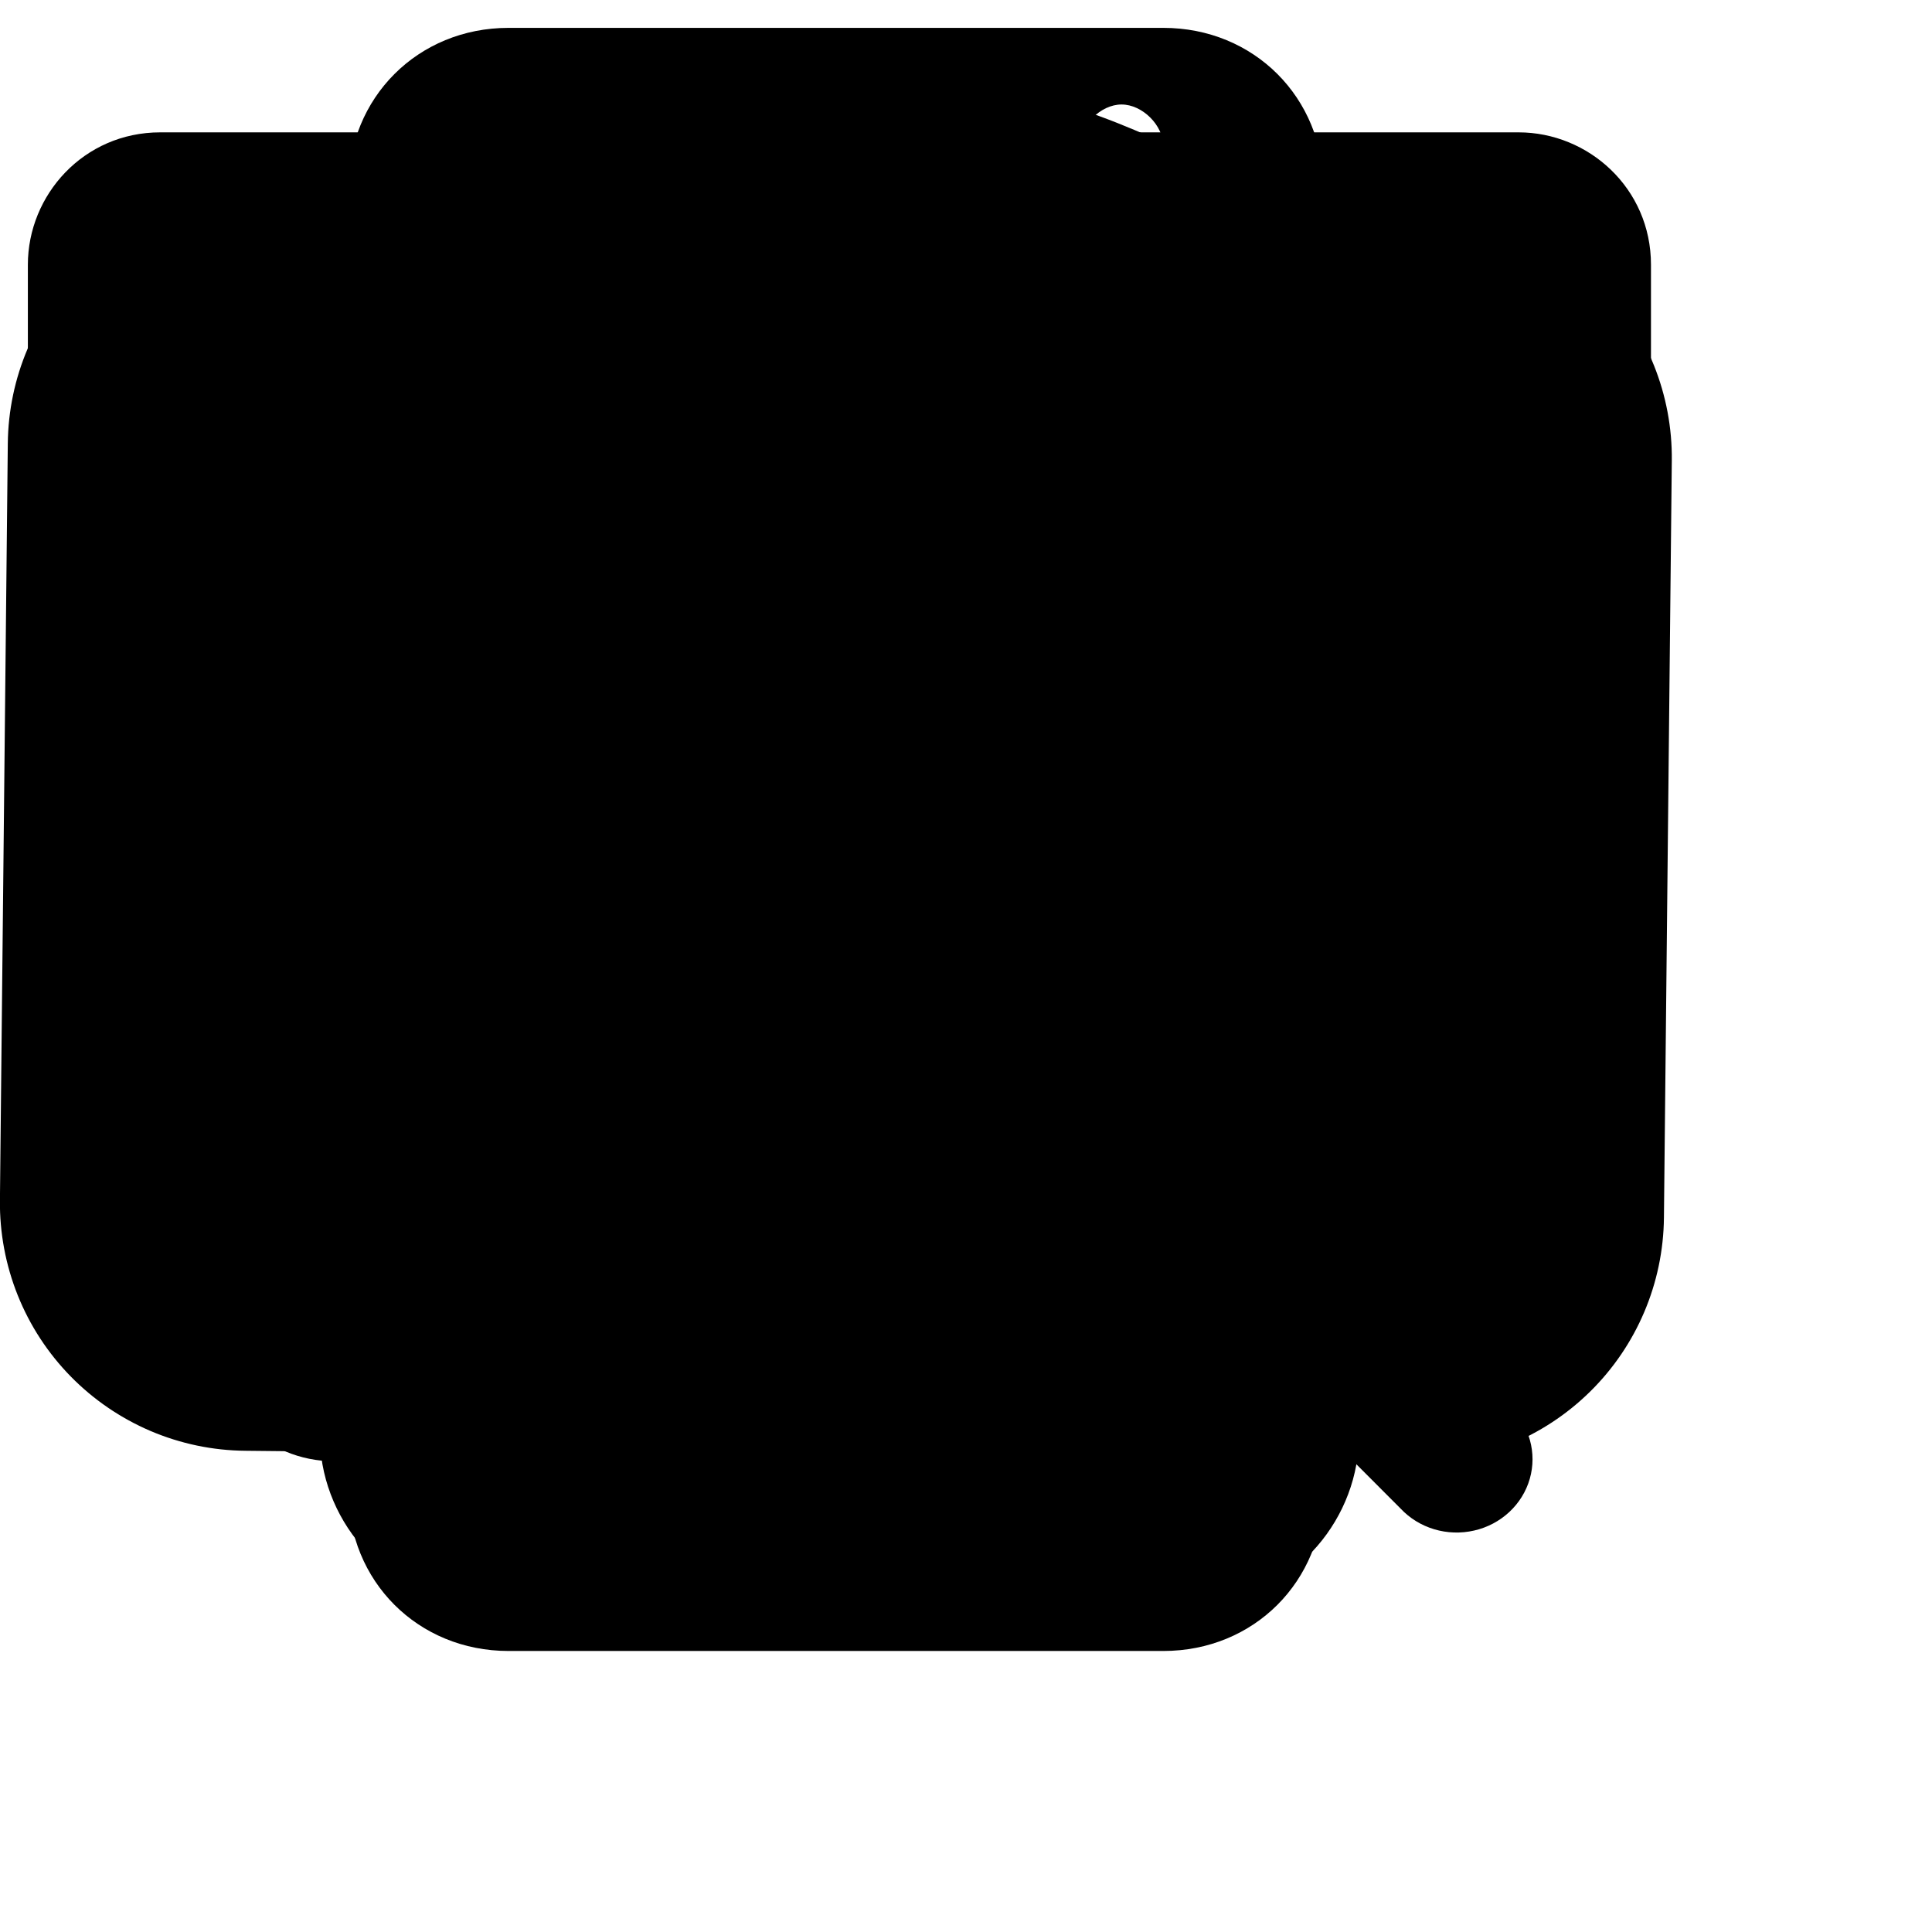
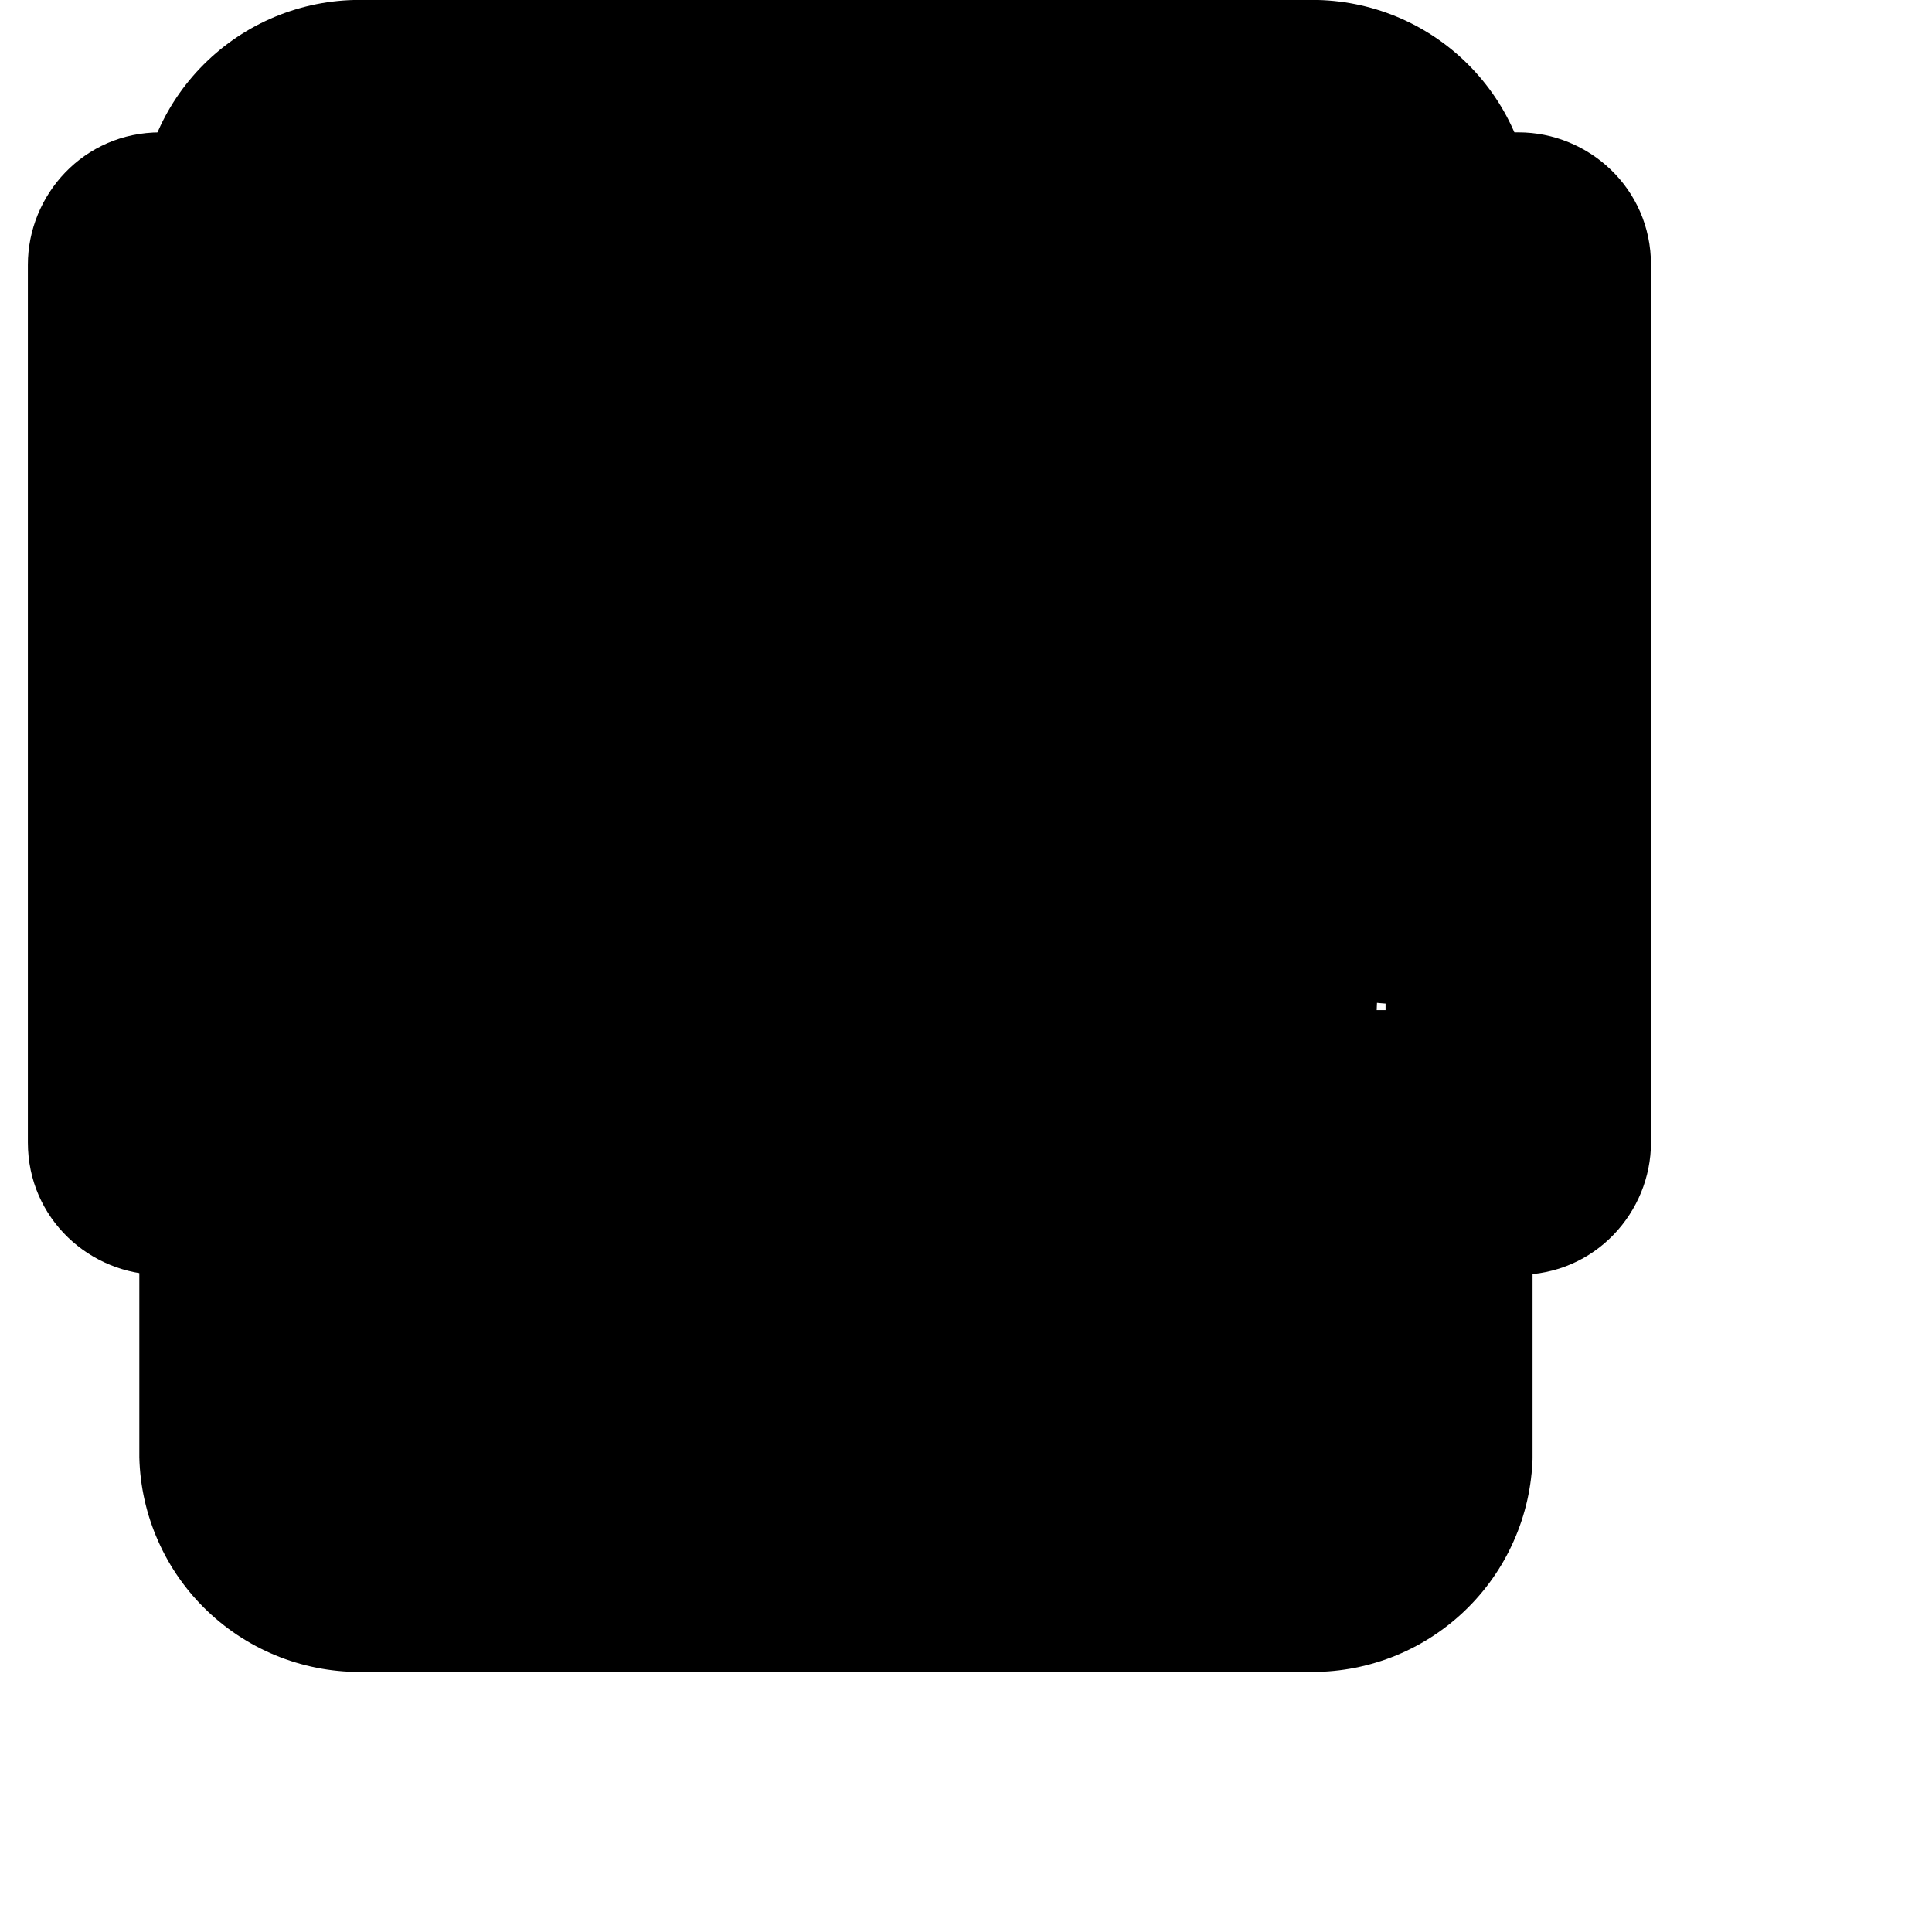
<svg xmlns="http://www.w3.org/2000/svg" version="1.1" id="Layer_1" x="0px" y="0px" style="enable-background:new 0 0 24 24;" xml:space="preserve">
  <g id="close">
    <path d="M20.3,3.8c-1-1-2.5-1-3.5,0L12,8.6L7.2,3.8c-1-1-2.5-1-3.5,0s-1,2.5,0,3.4L8.5,12l-4.8,4.8c-1,1-1,2.5,0,3.4   c1,1,2.5,1,3.5,0l4.8-4.8l4.8,4.8c1,1,2.5,1,3.5,0c1-1,1-2.5,0-3.4L15.5,12l4.8-4.8C21.3,6.2,21.3,4.7,20.3,3.8z" />
  </g>
  <g id="add">
    <path d="M13.3,6.7c0-0.7-0.6-1.3-1.3-1.3S10.7,6,10.7,6.7v4h-4c-0.7,0-1.3,0.6-1.3,1.3s0.6,1.3,1.3,1.3h4v4c0,0.7,0.6,1.3,1.3,1.3   s1.3-0.6,1.3-1.3v-4h4c0.7,0,1.3-0.6,1.3-1.3s-0.6-1.3-1.3-1.3h-4C13.3,10.7,13.3,6.7,13.3,6.7z" />
  </g>
  <g id="delete">
    <path d="M20.4,4.5C20.1,4.2,19.6,4,19,4h-3.5V2.6c-0.1-0.9-0.8-1.5-1.6-1.6h-3.6c-1,0.1-1.7,0.7-1.7,1.6V4H5C3.9,4,3,4.9,3,6v1.1     c0,0.3,0.3,0.6,0.6,0.6h16.8c0.3,0,0.6-0.3,0.6-0.6V5.9C21,5.4,20.8,4.9,20.4,4.5z M14.4,4H9.6V3.2c0.1-0.6,0.7-1.1,1.3-1h2.2     c0.6-0.1,1.2,0.4,1.3,1V4z" />
    <path d="M19.8,8.7H4.1H4v0.1l0.6,12C4.7,22,5.7,23,6.9,23h10.3c1.2,0,2.2-1,2.3-2.2l0.5-12V8.7C19.9,8.7,19.8,8.7,19.8,8.7z      M9.2,11.2v8.1c0,0.3-0.1,0.6-0.3,0.7c-0.2,0.2-0.5,0.2-0.8,0c-0.2-0.2-0.4-0.4-0.3-0.7v-8.1c0-0.3,0.1-0.6,0.3-0.7     c0.2-0.2,0.5-0.2,0.8,0C9.1,10.7,9.3,10.9,9.2,11.2z M12.3,20c-0.2,0.2-0.5,0.2-0.8,0c-0.2-0.1-0.3-0.4-0.3-0.7v-8.1     c-0.1-0.3,0.1-0.5,0.3-0.7c0.3-0.2,0.6-0.2,0.8,0c0.2,0.1,0.3,0.4,0.3,0.7v8.1C12.7,19.6,12.5,19.8,12.3,20z M16.1,19.3     c0,0.3-0.1,0.6-0.3,0.7c-0.2,0.2-0.5,0.2-0.8,0c-0.2-0.2-0.4-0.4-0.3-0.7v-8.1c0-0.4,0.4-0.7,0.7-0.7c0.4,0,0.7,0.3,0.7,0.7V19.3     z" />
  </g>
  <g id="mobile">
    <path d="M16.7,0.4H7.3C6,0.4,5,1.4,5,2.7v18.7c0,1.3,1,2.3,2.3,2.3h9.4c1.3,0,2.3-1,2.3-2.3V2.7C19,1.4,18,0.4,16.7,0.4z M12,22.6  c-0.6,0-1.2-0.5-1.2-1.2c0-0.6,0.5-1.2,1.2-1.2c0.6,0,1.2,0.5,1.2,1.2C13.2,22.1,12.6,22.6,12,22.6z M16.7,19.1H7.3V3.9h9.4V19.1z   M16.1,2.7c-0.3,0-0.6-0.3-0.6-0.6s0.3-0.6,0.6-0.6s0.6,0.3,0.6,0.6S16.4,2.7,16.1,2.7z" />
  </g>
  <g id="tablet">
-     <path d="M0.112 6.364L-0.001 17.229C-0.006 17.697 0.081 18.161 0.255 18.595C0.429 19.029 0.687 19.424 1.014 19.758C1.341 20.092 1.731 20.358 2.161 20.542C2.591 20.725 3.053 20.822 3.521 20.826L20.304 21C21.245 21.007 22.151 20.64 22.823 19.98C23.495 19.32 23.877 18.421 23.886 17.479L23.999 6.61C24.004 6.143 23.917 5.68 23.743 5.246C23.569 4.813 23.311 4.418 22.984 4.084C22.658 3.751 22.268 3.485 21.839 3.301C21.409 3.118 20.948 3.021 20.481 3.016L3.706 2.842C3.239 2.837 2.775 2.924 2.342 3.099C1.908 3.273 1.513 3.531 1.18 3.858C0.846 4.185 0.58 4.575 0.397 5.005C0.214 5.434 0.117 5.896 0.112 6.364V6.364ZM22.494 12.031C22.49 12.347 22.393 12.654 22.215 12.915C22.037 13.175 21.786 13.377 21.493 13.494C21.2 13.612 20.879 13.64 20.57 13.575C20.262 13.51 19.979 13.355 19.758 13.13C19.538 12.904 19.389 12.618 19.331 12.308C19.272 11.998 19.308 11.678 19.431 11.387C19.555 11.097 19.762 10.85 20.027 10.678C20.291 10.505 20.6 10.415 20.916 10.419C21.125 10.421 21.332 10.464 21.525 10.547C21.718 10.629 21.892 10.748 22.039 10.898C22.185 11.048 22.301 11.225 22.379 11.419C22.457 11.614 22.496 11.822 22.494 12.031ZM16.243 5.728C16.463 5.731 16.681 5.776 16.883 5.863C17.086 5.949 17.269 6.074 17.423 6.232C17.577 6.389 17.699 6.575 17.781 6.779C17.863 6.984 17.904 7.202 17.902 7.422L17.806 16.545C17.804 16.765 17.759 16.983 17.672 17.185C17.586 17.388 17.46 17.571 17.303 17.725C17.146 17.879 16.96 18.001 16.755 18.083C16.551 18.165 16.333 18.206 16.112 18.204L4.379 18.082C4.159 18.08 3.942 18.034 3.739 17.948C3.536 17.861 3.353 17.736 3.199 17.579C3.045 17.422 2.923 17.235 2.841 17.031C2.759 16.827 2.718 16.608 2.72 16.388L2.816 7.266C2.818 7.045 2.864 6.828 2.95 6.625C3.036 6.423 3.162 6.239 3.319 6.085C3.476 5.931 3.663 5.81 3.867 5.727C4.071 5.645 4.29 5.604 4.51 5.606L16.243 5.728Z" />
+     <path d="M18.76 6.14638e-05H5.24C4.825 -0.011 4.412 0.061 4.024 0.21C3.637 0.359 3.283 0.583 2.982 0.869C2.681 1.155 2.439 1.497 2.271 1.877C2.102 2.256 2.01 2.665 2 3.08V20.92C2.01 21.335 2.102 21.744 2.271 22.123C2.439 22.503 2.681 22.845 2.982 23.131C3.283 23.417 3.637 23.641 4.024 23.79C4.412 23.939 4.825 24.011 5.24 24H18.76C19.175 24.011 19.588 23.939 19.976 23.79C20.363 23.641 20.717 23.417 21.018 23.131C21.319 22.845 21.561 22.503 21.729 22.123C21.898 21.744 21.99 21.335 22 20.92V3.08C21.99 2.665 21.898 2.256 21.729 1.877C21.561 1.497 21.319 1.155 21.018 0.869C20.717 0.583 20.363 0.359 19.976 0.21C19.588 0.061 19.175 -0.011 18.76 6.14638e-05ZM13.55 21.63C13.496 21.936 13.353 22.218 13.139 22.442C12.924 22.667 12.648 22.822 12.345 22.89C12.042 22.957 11.726 22.933 11.437 22.822C11.148 22.709 10.898 22.514 10.72 22.261C10.541 22.007 10.442 21.706 10.434 21.396C10.427 21.085 10.511 20.78 10.677 20.518C10.843 20.256 11.083 20.049 11.366 19.923C11.65 19.797 11.964 19.758 12.27 19.81C12.474 19.845 12.669 19.92 12.843 20.031C13.018 20.141 13.169 20.285 13.288 20.454C13.407 20.623 13.491 20.814 13.536 21.016C13.581 21.218 13.586 21.427 13.55 21.63ZM19.89 18C19.858 18.251 19.731 18.48 19.536 18.642C19.341 18.803 19.093 18.885 18.84 18.87H5.25C4.996 18.887 4.744 18.807 4.547 18.645C4.35 18.484 4.223 18.253 4.19 18V3.07C4.223 2.817 4.35 2.586 4.547 2.425C4.744 2.263 4.996 2.183 5.25 2.2H18.84C19.093 2.185 19.341 2.267 19.536 2.428C19.731 2.59 19.858 2.819 19.89 3.07V18Z" />
  </g>
  <g id="desktop">
    <path d="M2.3,1.9c-1.1,0-1.9,0.9-1.9,1.9v12.6c0,1.1,0.9,1.9,1.9,1.9h5.5l-0.4,1.9H6.2c-0.5,0-1,0.4-1,1c0,0.5,0.4,1,1,1h11.7c0.5,0,1-0.4,1-1c0-0.5-0.4-1-1-1h-1.2l-0.4-1.9h5.5c1.1,0,1.9-0.9,1.9-1.9V3.8c0-1.1-0.9-1.9-1.9-1.9H2.3z M2.3,13.5V4.8   c0-0.5,0.4-1,1-1h17.5c0.5,0,1,0.4,1,1v8.7c0,0.5-0.4,1-1,1H3.2C2.7,14.5,2.3,14.1,2.3,13.5z M12,17.4c0.5,0,1-0.4,1-1   c0-0.5-0.4-1-1-1s-1,0.4-1,1C11,17,11.4,17.4,12,17.4z" />
  </g>
  <g id="drag">
    <path d="M6.6 4.788C6.6 5.776 5.794 6.576 4.8 6.576C3.806 6.576 3 5.776 3 4.788C3 3.801 3.806 3 4.8 3C5.794 3 6.6 3.801 6.6 4.788Z" />
    <path d="M6.6 11.988C6.6 12.976 5.794 13.777 4.8 13.777C3.806 13.777 3 12.976 3 11.988C3 11.001 3.806 10.2 4.8 10.2C5.794 10.2 6.6 11.001 6.6 11.988Z" />
    <path d="M4.8 20.977C5.794 20.977 6.6 20.176 6.6 19.188C6.6 18.201 5.794 17.4 4.8 17.4C3.806 17.4 3 18.201 3 19.188C3 20.176 3.806 20.977 4.8 20.977Z" />
    <path d="M13.8 4.788C13.8 5.776 12.994 6.576 12 6.576C11.006 6.576 10.2 5.776 10.2 4.788C10.2 3.801 11.006 3 12 3C12.994 3 13.8 3.801 13.8 4.788Z" />
    <path d="M12 13.777C12.994 13.777 13.8 12.976 13.8 11.988C13.8 11.001 12.994 10.2 12 10.2C11.006 10.2 10.2 11.001 10.2 11.988C10.2 12.976 11.006 13.777 12 13.777Z" />
    <path d="M13.8 19.188C13.8 20.176 12.994 20.977 12 20.977C11.006 20.977 10.2 20.176 10.2 19.188C10.2 18.201 11.006 17.4 12 17.4C12.994 17.4 13.8 18.201 13.8 19.188Z" />
    <path d="M19.2 6.576C20.194 6.576 21 5.776 21 4.788C21 3.801 20.194 3 19.2 3C18.206 3 17.4 3.801 17.4 4.788C17.4 5.776 18.206 6.576 19.2 6.576Z" />
    <path d="M21 11.988C21 12.976 20.194 13.777 19.2 13.777C18.206 13.777 17.4 12.976 17.4 11.988C17.4 11.001 18.206 10.2 19.2 10.2C20.194 10.2 21 11.001 21 11.988Z" />
    <path d="M19.2 20.977C20.194 20.977 21 20.176 21 19.188C21 18.201 20.194 17.4 19.2 17.4C18.206 17.4 17.4 18.201 17.4 19.188C17.4 20.176 18.206 20.977 19.2 20.977Z" />
  </g>
  <g id="loader">
    <ellipse opacity="0.7" rx="3.486" ry="3.486" transform="matrix(0.80444 0.594034 -0.593986 0.804475 11.925 4.87503)" />
    <ellipse rx="3.486" ry="3.486" transform="matrix(0.80444 0.594034 -0.593986 0.804475 20.1242 10.9278)" />
    <ellipse opacity="0.4" rx="3.486" ry="3.486" transform="matrix(0.80444 0.594034 -0.593986 0.804475 5.87224 13.0723)" />
    <ellipse opacity="0.3" rx="3.486" ry="3.486" transform="matrix(0.80444 0.594034 -0.593986 0.804475 14.0695 19.125)" />
  </g>
  <g id="error">
    <path d="M12 5.265C12.761 5.185 13.449 5.722 13.557 6.479V11.315C13.449 12.073 12.761 12.61 12 12.529C11.239 12.61 10.551 12.073 10.443 11.315V6.469C10.556 5.715 11.242 5.184 12 5.265Z" />
    <path d="M13.557 16.161C13.557 15.302 12.86 14.605 12 14.605C11.14 14.605 10.443 15.302 10.443 16.161C10.443 17.021 11.14 17.718 12 17.718C12.86 17.718 13.557 17.021 13.557 16.161Z" />
    <path d="M12 23C5.925 23 1 18.075 1 12C1 5.925 5.925 1 12 1C18.075 1 23 5.925 23 12C22.994 18.073 18.073 22.994 12 23ZM12 3.283C7.187 3.283 3.285 7.184 3.283 11.996C3.281 16.809 7.18 20.713 11.993 20.717C16.806 20.721 20.711 16.823 20.717 12.01C20.717 7.194 16.816 3.289 12 3.283Z" />
  </g>
  <g id="search">
    <path d="M16.748 15.264L21.672 20.212V20.195C21.956 20.463 22.066 20.859 21.96 21.229C21.854 21.598 21.548 21.883 21.162 21.971C20.776 22.06 20.37 21.939 20.104 21.654L15.144 16.685C13.743 17.639 12.071 18.15 10.358 18.145C6.441 18.147 3.049 15.518 2.199 11.823C1.35 8.127 3.272 4.358 6.822 2.757C10.371 1.157 14.595 2.156 16.979 5.159C19.363 8.163 19.267 12.364 16.748 15.264ZM16.531 10.073C16.531 6.778 13.767 4.106 10.358 4.106C6.948 4.106 4.185 6.778 4.185 10.073C4.185 13.368 6.948 16.039 10.358 16.039C13.767 16.039 16.531 13.368 16.531 10.073Z" />
  </g>
  <g id="dropdown-arrow">
    <path fill-rule="evenodd" clip-rule="evenodd" d="M10.246 18.291L10.181 18.226L2.744 10.506C1.795 9.521 1.754 7.987 2.62 6.955L2.785 6.774C3.711 5.813 5.214 5.745 6.222 6.588L6.389 6.741L12 12.565L17.579 6.774C18.547 5.769 20.146 5.74 21.15 6.709L21.256 6.817C22.248 7.846 22.248 9.476 21.256 10.506L13.819 18.226C13.47 18.588 13.04 18.823 12.585 18.931C12.507 18.949 12.428 18.964 12.35 18.975C12.221 18.993 12.092 19.001 11.963 18.999C11.343 18.99 10.726 18.755 10.246 18.291Z" />
  </g>
</svg>
